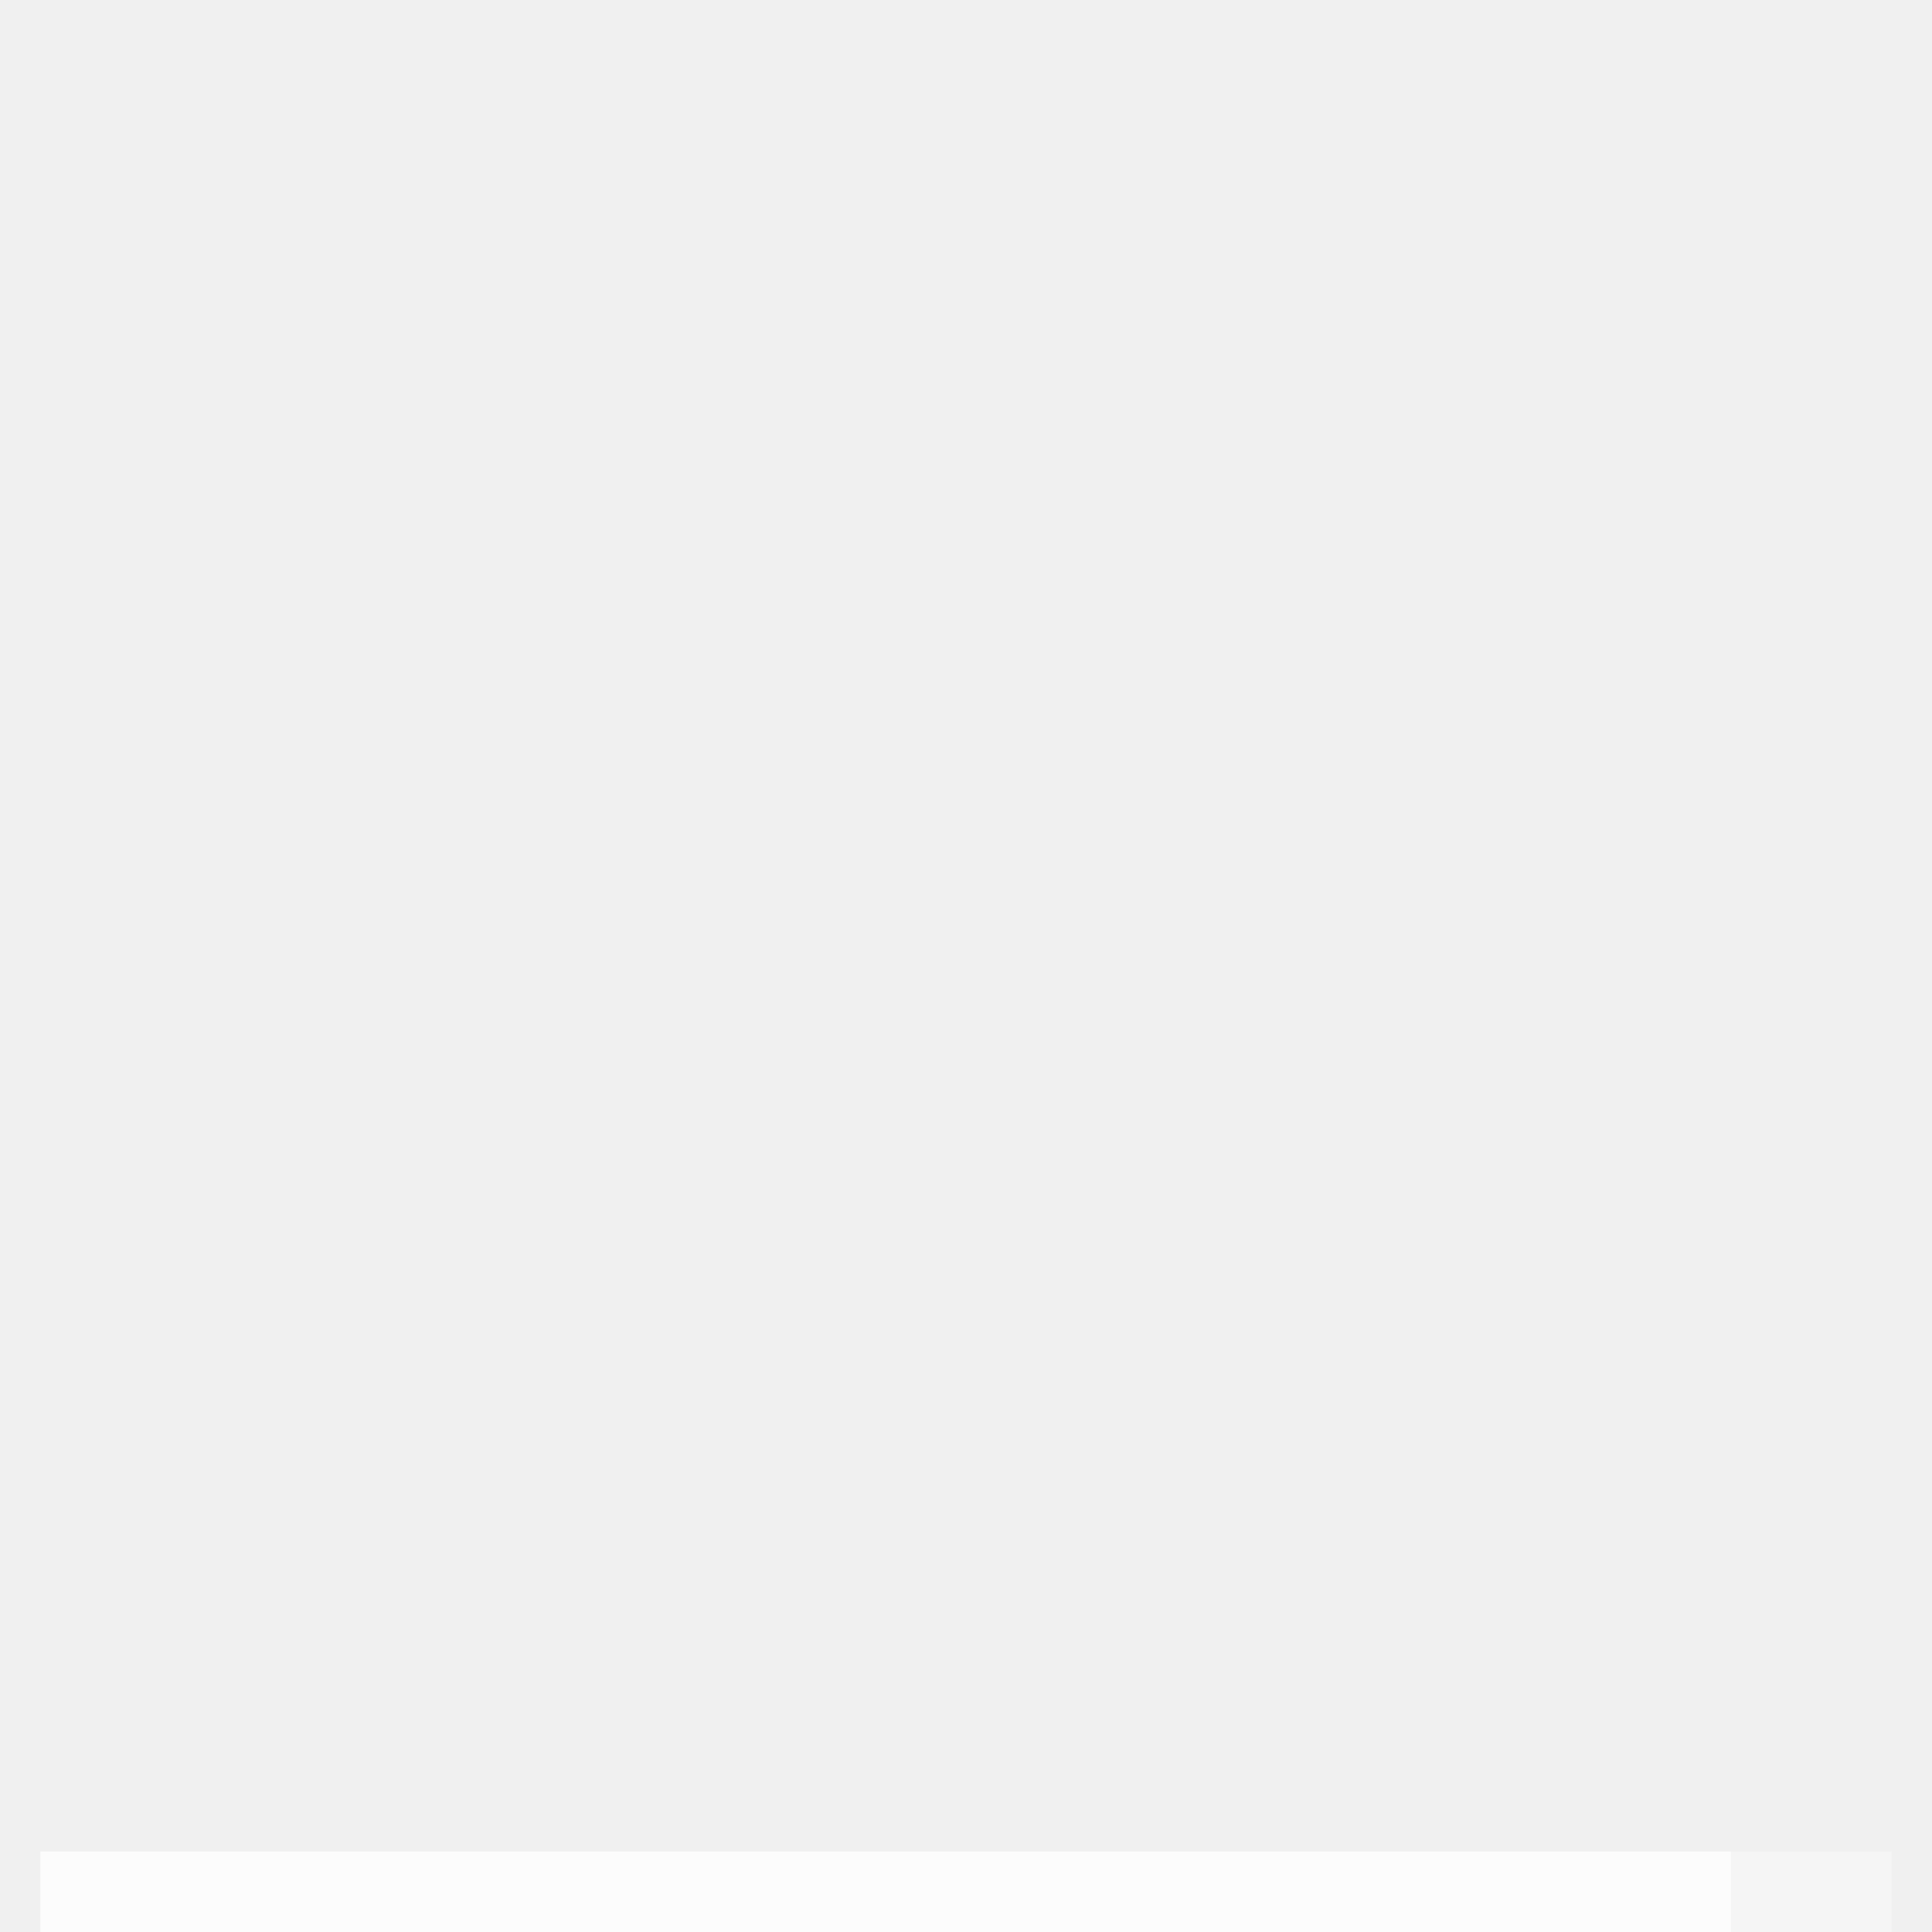
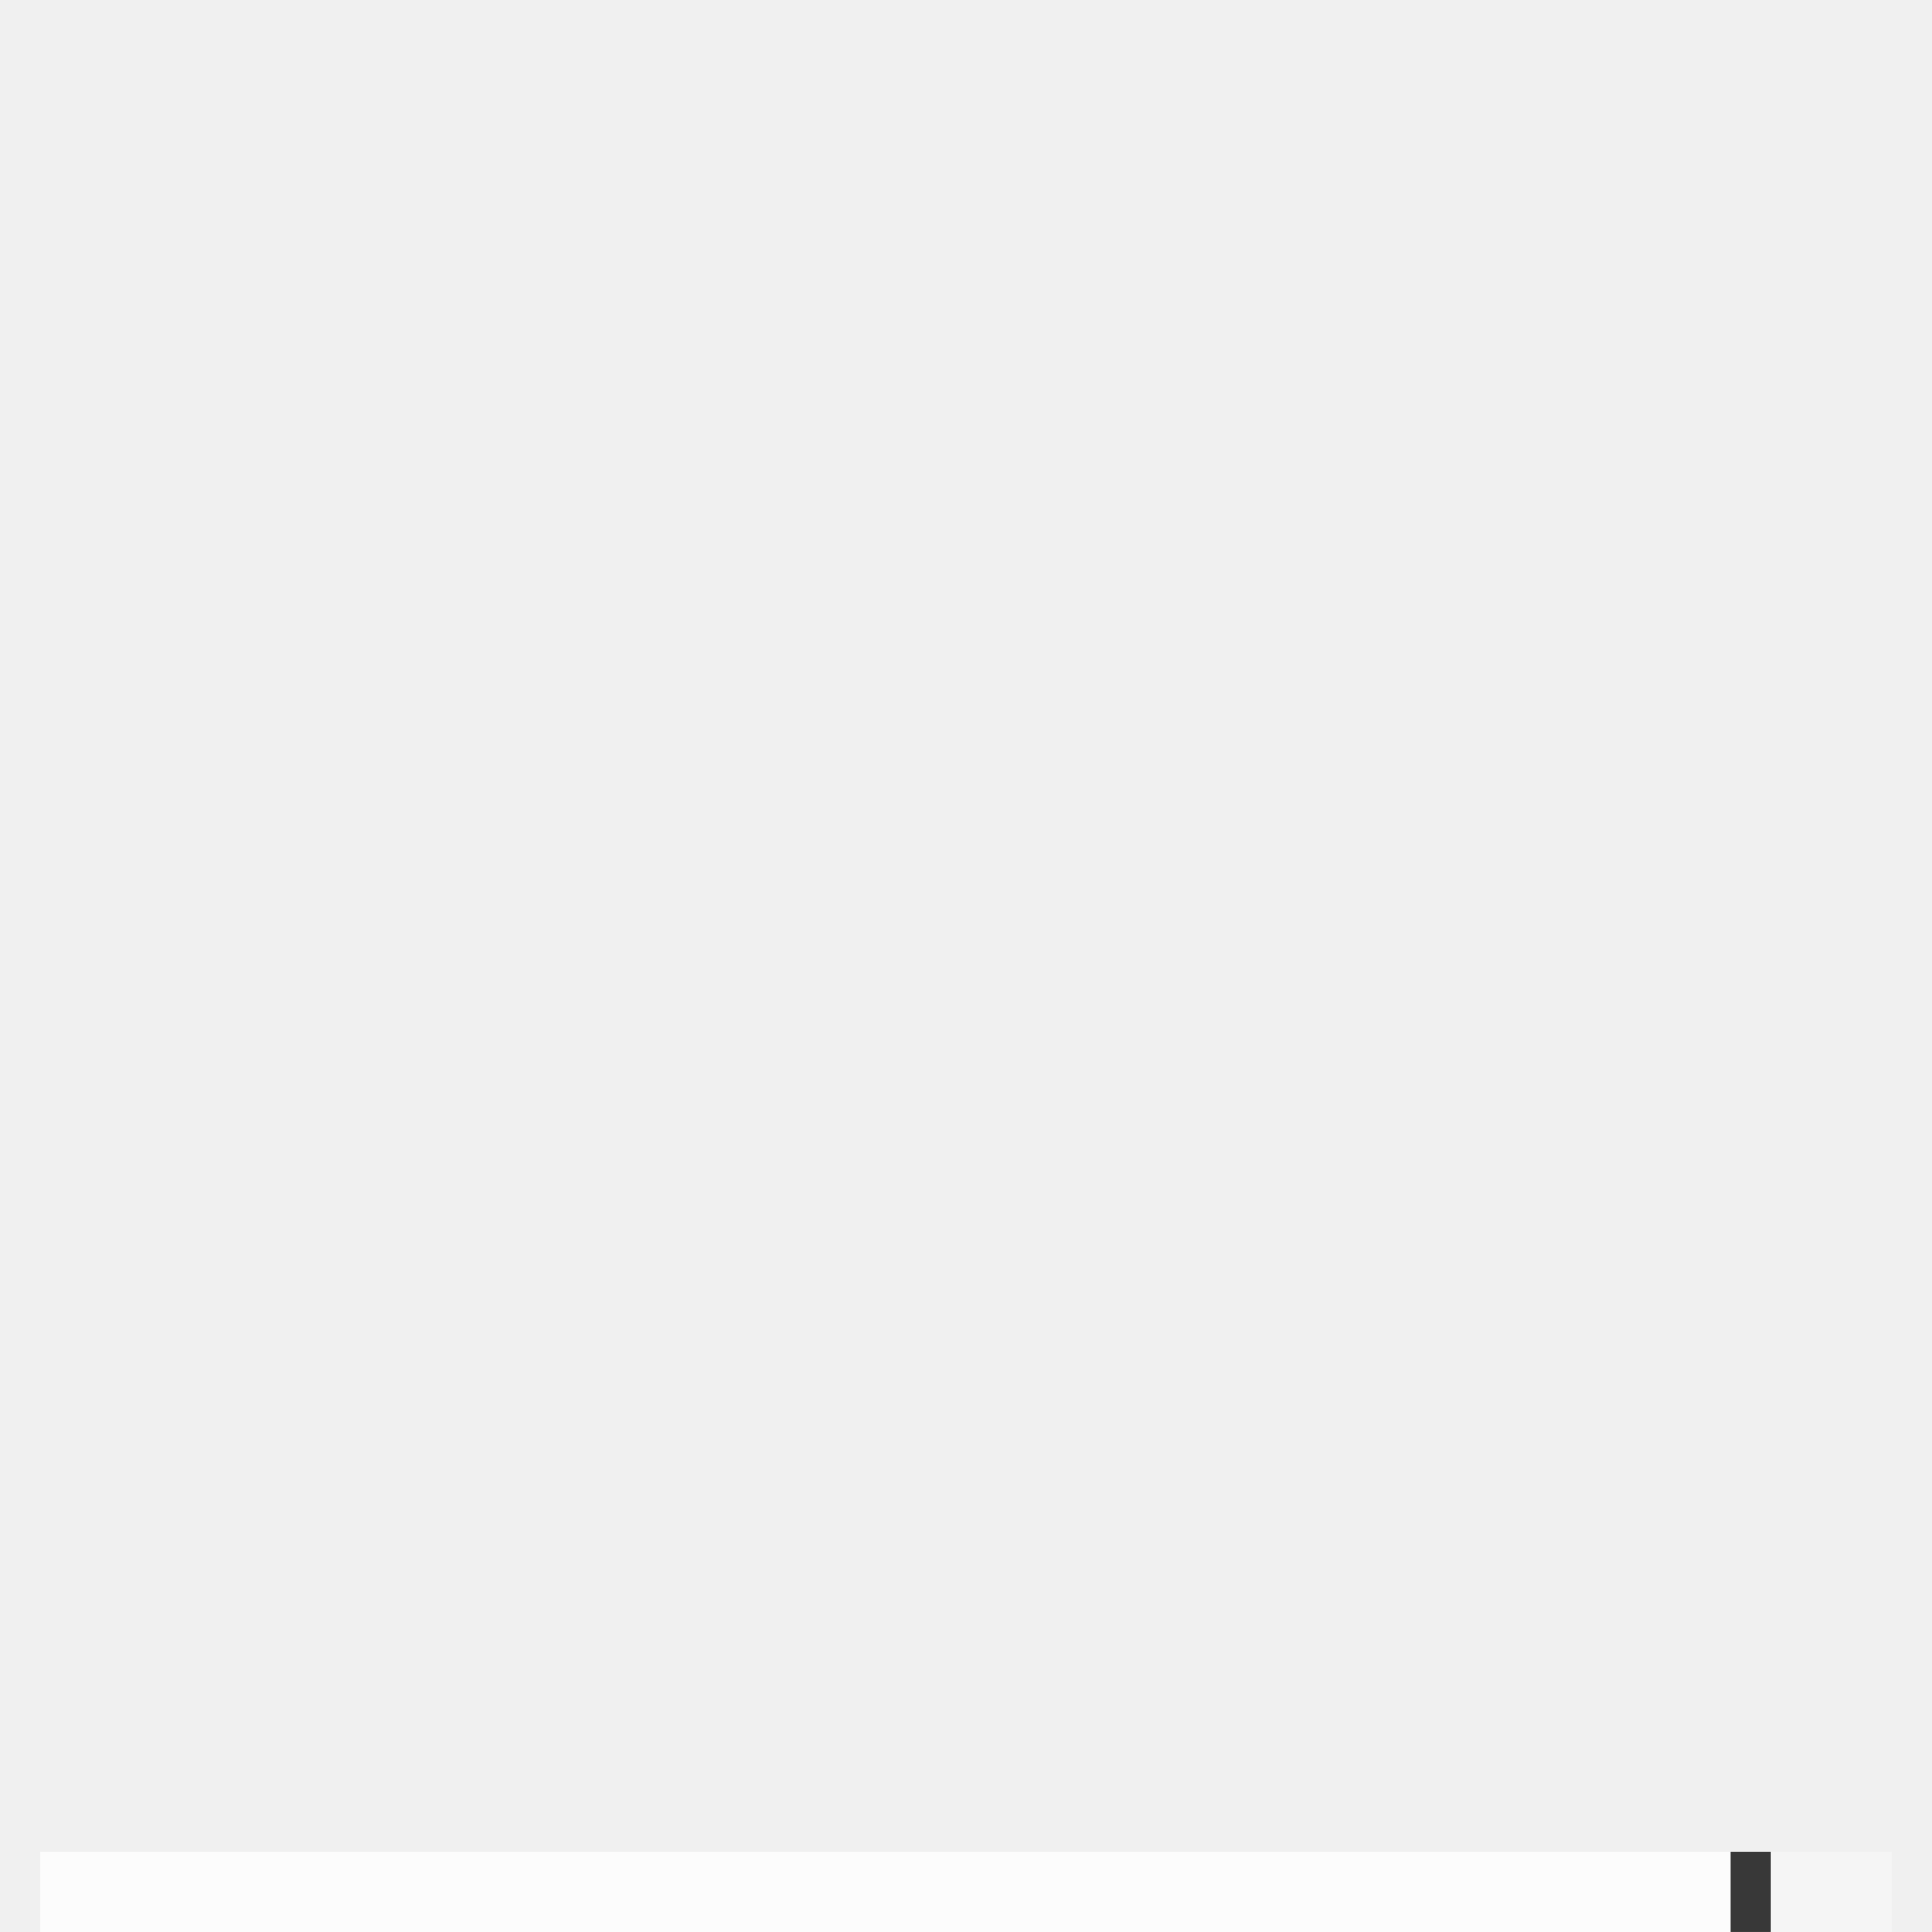
<svg xmlns="http://www.w3.org/2000/svg" width="48" height="48" viewBox="0 0 12.7 12.7" version="1.1" id="svg8">
  <defs id="defs2" />
  <g id="layer1" transform="translate(0,-284.3)">
-     <g id="g842" transform="matrix(0,-0.6666667,1,0,-284.3,297)">
-       <path id="rect819" d="m 0,284.565 v 11.113 h 0.794 v -11.113 z" style="fill:#ffffff;fill-opacity:0.784;stroke:none;stroke-width:0.385;stroke-miterlimit:4;stroke-dasharray:none;stroke-opacity:0.071" />
-       <path style="fill:#ffffff;fill-opacity:0.329;stroke:none;stroke-width:0.119;stroke-miterlimit:4;stroke-dasharray:none;stroke-opacity:0.071" d="m 0,296.735 v -1.058 h 0.794 v 1.058 z" id="path2798" />
+     <g id="g2708" transform="matrix(0,1,1,0,-284.3,296.4708)">
+       <g transform="scale(0.6666667,1)" id="g842">
+         <path style="fill:#ffffff;fill-opacity:0.784;stroke:none;stroke-width:0.385;stroke-miterlimit:4;stroke-dasharray:none;stroke-opacity:0.071" d="m 0,284.565 v 11.113 h 0.794 v -11.113 z" id="rect819" />
+         <path id="path2798" d="m 0,296.735 v -1.058 h 0.794 v 1.058 z" style="fill:#ffffff;fill-opacity:0.329;stroke:none;stroke-width:0.119;stroke-miterlimit:4;stroke-dasharray:none;stroke-opacity:0.071" />
+       </g>
+       <rect y="295.677" x="-4.4408921e-16" height="0.265" width="0.529" id="rect2562" style="fill:#1a1a1a;fill-opacity:0.863;stroke:none;stroke-width:0.054;stroke-miterlimit:4;stroke-dasharray:none;stroke-opacity:0.071" />
    </g>
  </g>
</svg>
